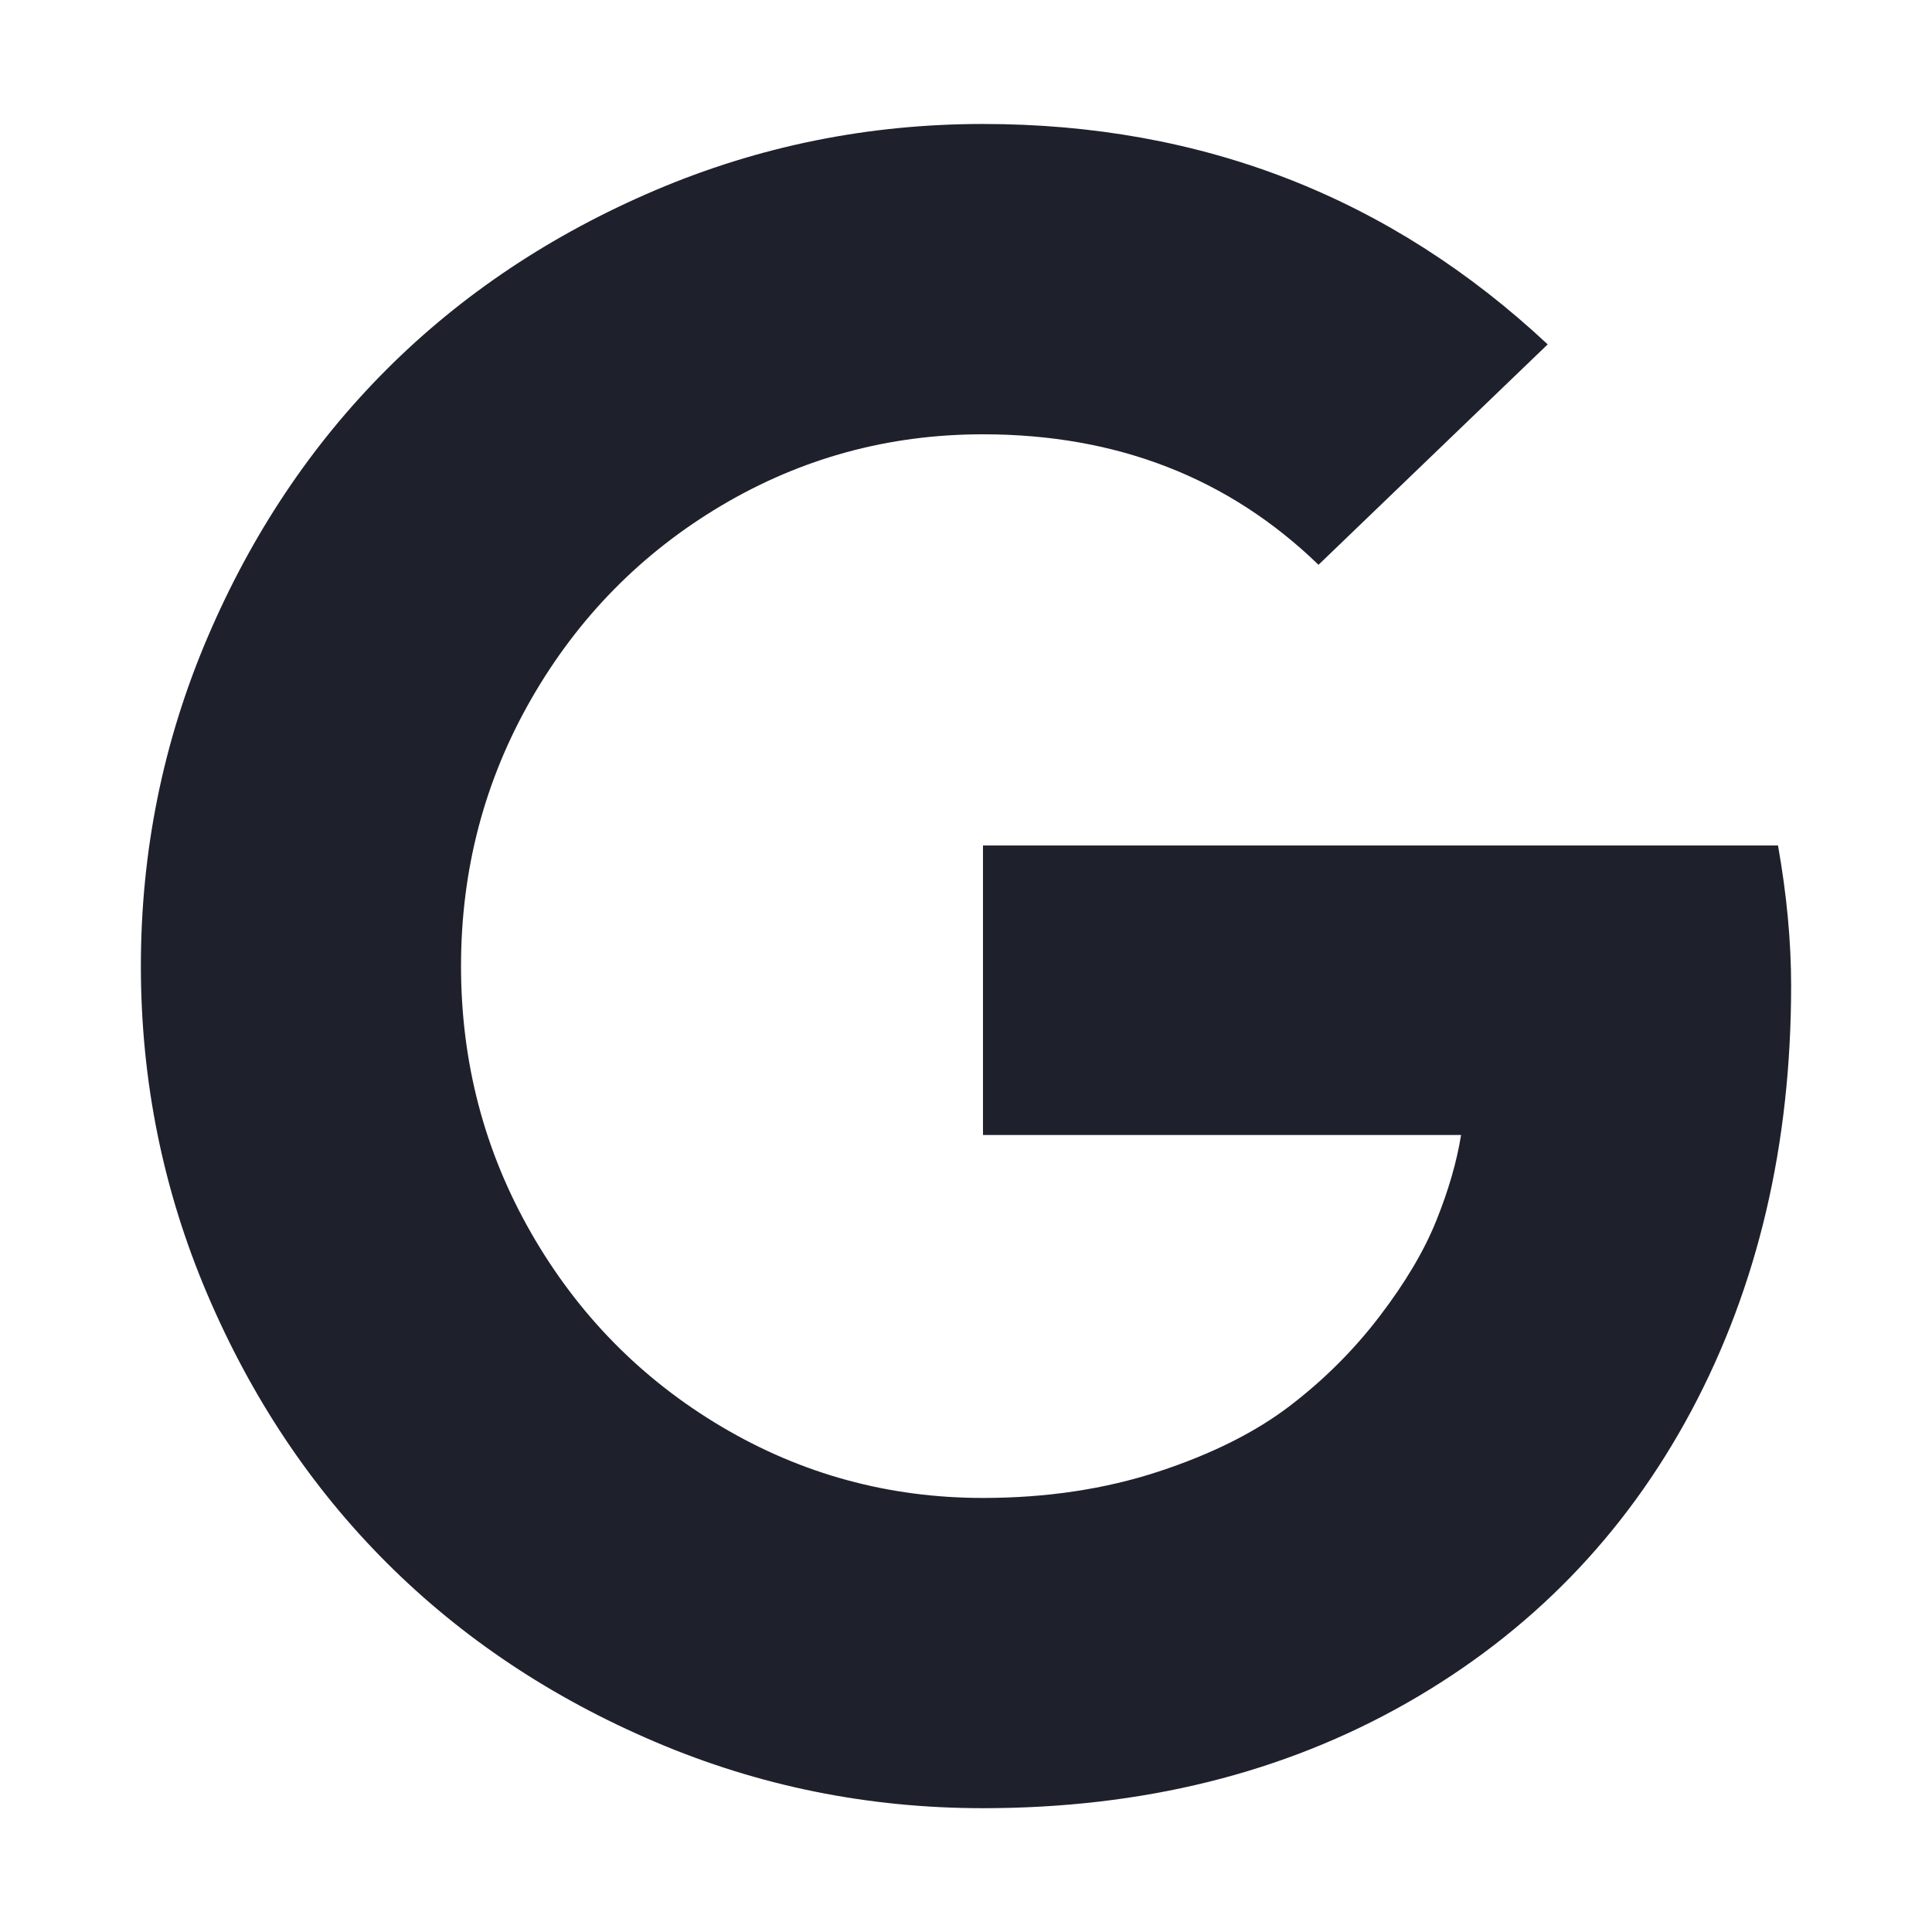
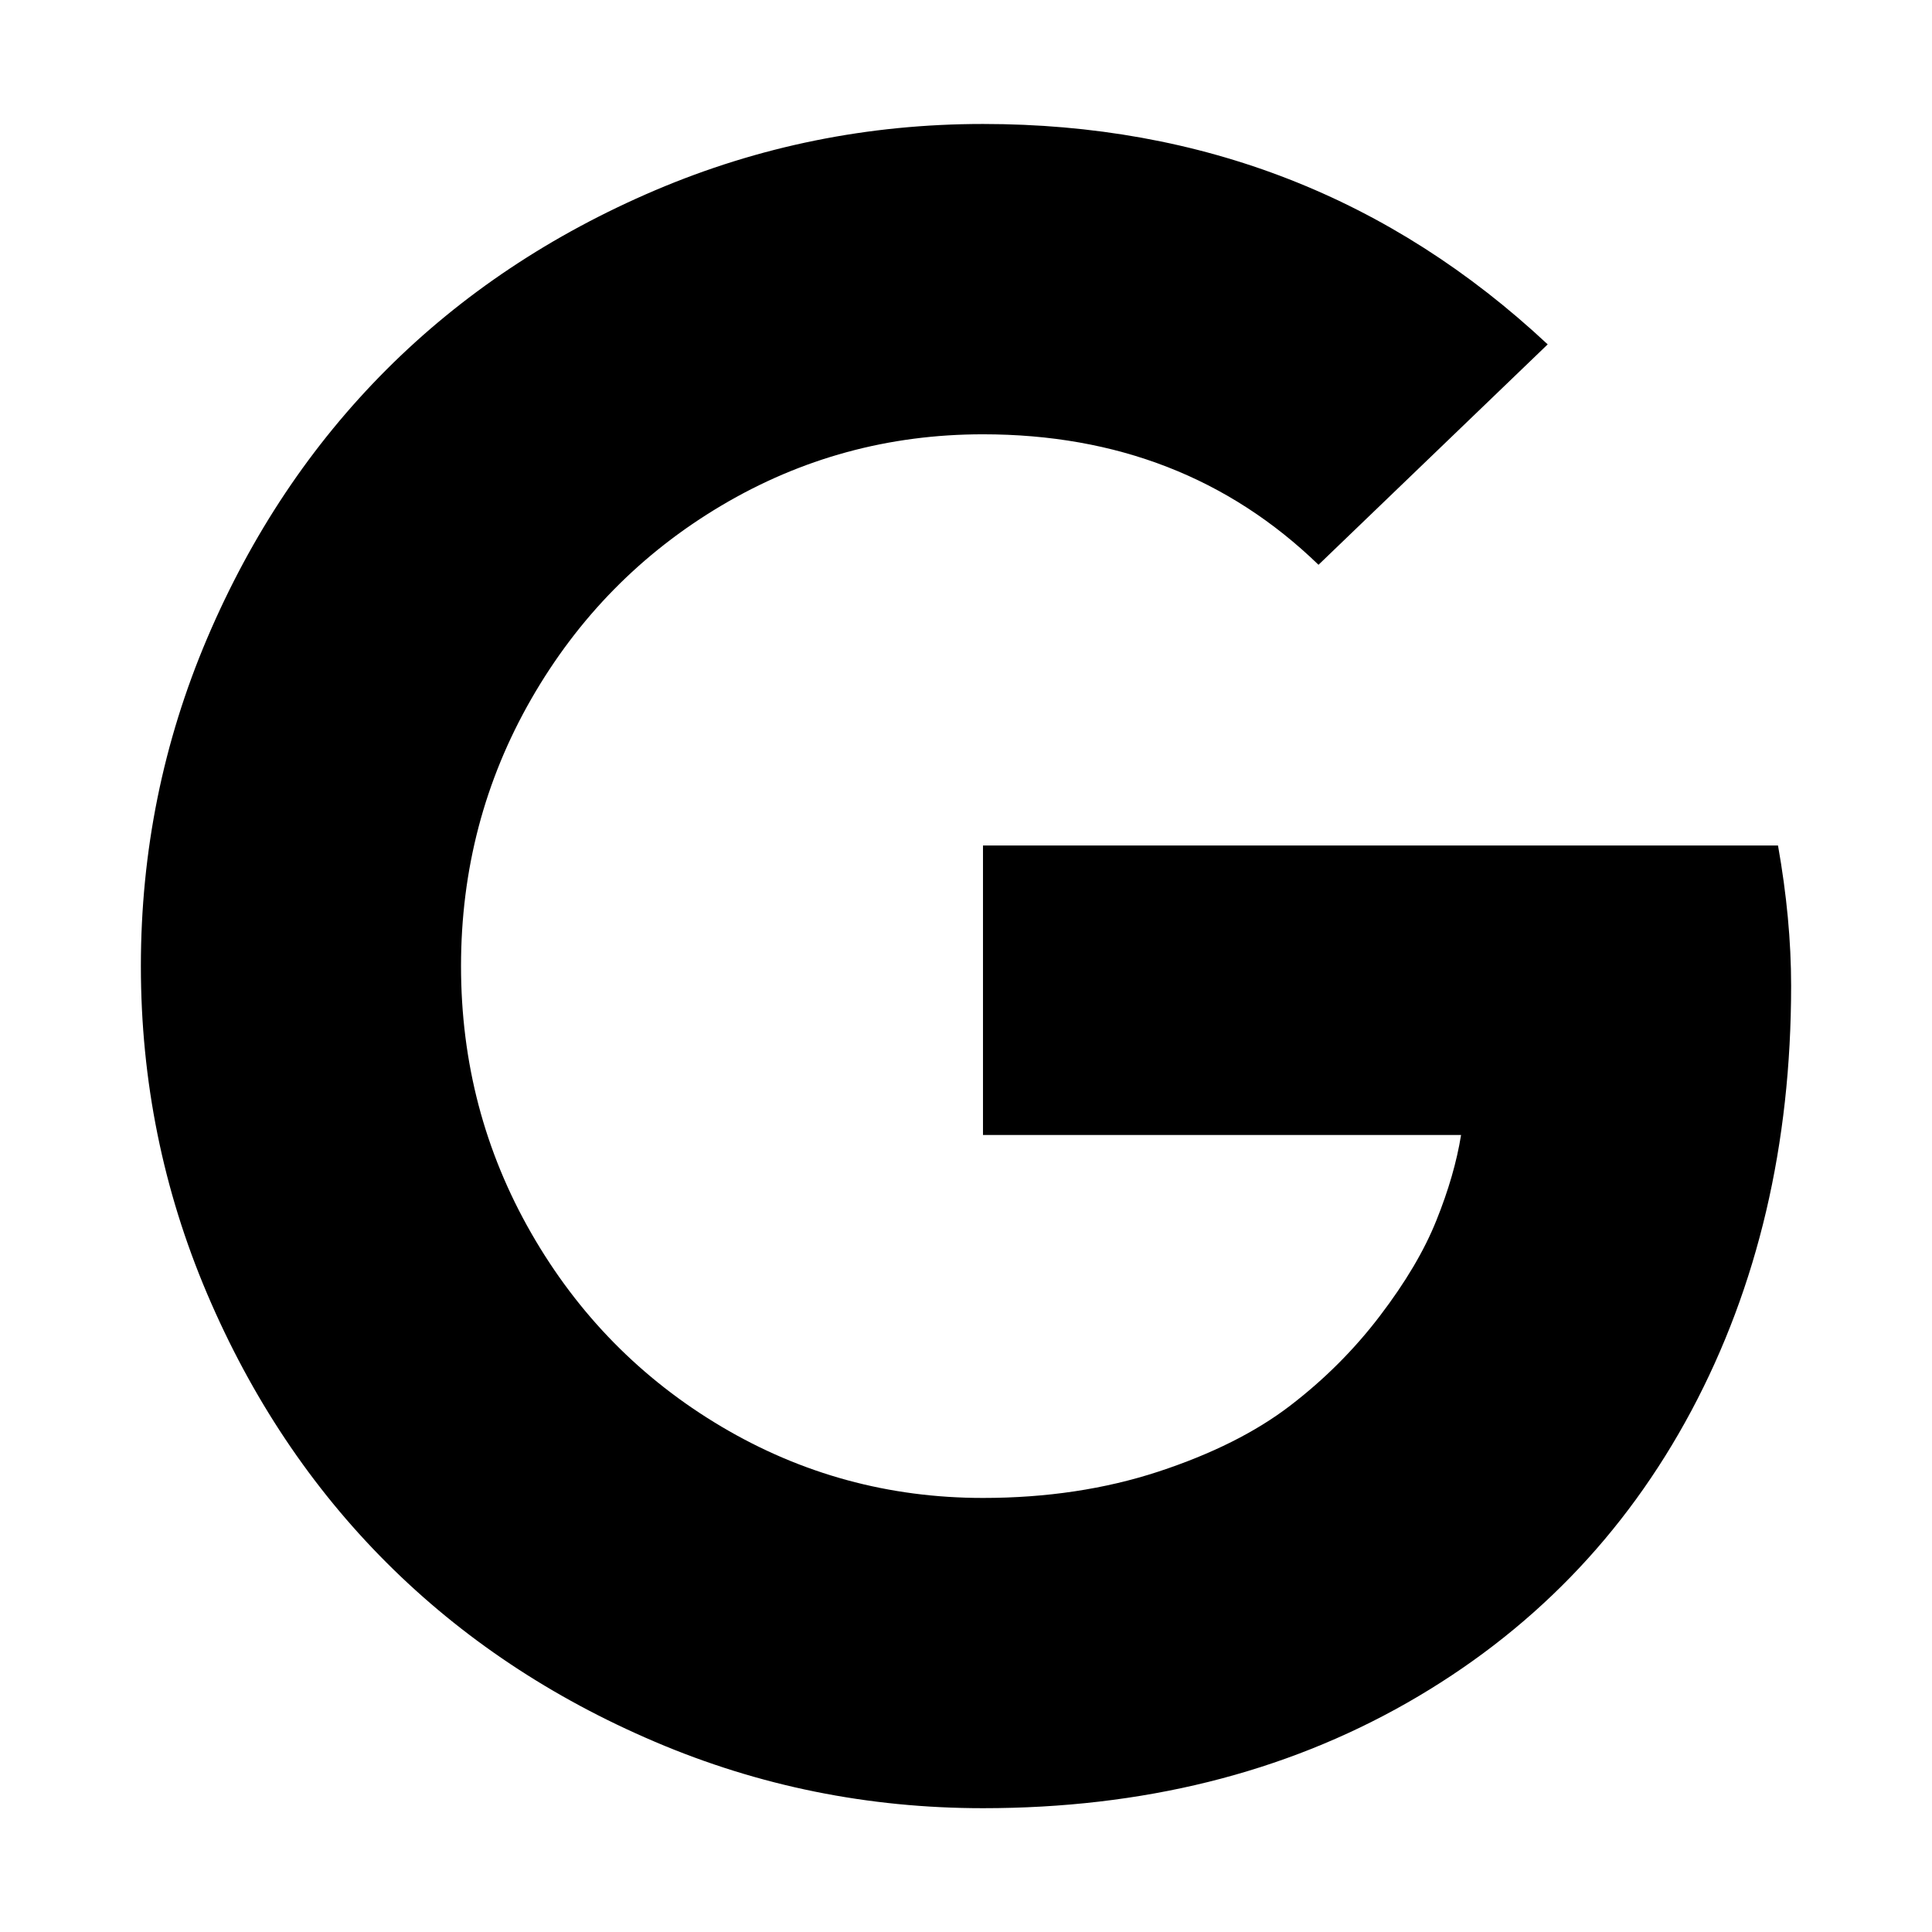
- <svg xmlns="http://www.w3.org/2000/svg" width="24" height="24" viewBox="0 0 24 24" fill="none">
-   <path d="M12.211 10.503H22.087C22.195 11.111 22.25 11.692 22.25 12.246C22.25 14.217 21.837 15.976 21.011 17.525C20.184 19.073 19.006 20.283 17.476 21.155C15.946 22.026 14.191 22.462 12.211 22.462C10.785 22.462 9.428 22.188 8.138 21.638C6.849 21.089 5.736 20.346 4.801 19.411C3.866 18.476 3.123 17.363 2.574 16.074C2.025 14.784 1.75 13.427 1.75 12.001C1.75 10.575 2.025 9.218 2.574 7.928C3.123 6.639 3.866 5.527 4.801 4.591C5.736 3.656 6.849 2.914 8.138 2.364C9.428 1.815 10.785 1.54 12.211 1.54C14.935 1.54 17.274 2.453 19.226 4.278L16.379 7.016C15.262 5.935 13.873 5.395 12.211 5.395C11.04 5.395 9.957 5.69 8.962 6.28C7.968 6.87 7.18 7.672 6.599 8.684C6.018 9.697 5.727 10.803 5.727 12.001C5.727 13.2 6.018 14.305 6.599 15.318C7.18 16.331 7.968 17.132 8.962 17.722C9.957 18.312 11.04 18.608 12.211 18.608C13.001 18.608 13.728 18.498 14.39 18.281C15.053 18.063 15.598 17.79 16.025 17.463C16.452 17.136 16.824 16.764 17.142 16.346C17.46 15.929 17.694 15.534 17.843 15.161C17.993 14.789 18.096 14.435 18.15 14.099H12.211V10.503Z" fill="#1E212C" />
+ <svg xmlns="http://www.w3.org/2000/svg" width="20" height="20" viewBox="0 0 24 24" fill="none">
+   <path d="M12.211 10.503H22.087C22.195 11.111 22.25 11.692 22.25 12.246C22.25 14.217 21.837 15.976 21.011 17.525C20.184 19.073 19.006 20.283 17.476 21.155C15.946 22.026 14.191 22.462 12.211 22.462C10.785 22.462 9.428 22.188 8.138 21.638C6.849 21.089 5.736 20.346 4.801 19.411C3.866 18.476 3.123 17.363 2.574 16.074C2.025 14.784 1.75 13.427 1.75 12.001C1.75 10.575 2.025 9.218 2.574 7.928C3.123 6.639 3.866 5.527 4.801 4.591C5.736 3.656 6.849 2.914 8.138 2.364C9.428 1.815 10.785 1.54 12.211 1.54C14.935 1.54 17.274 2.453 19.226 4.278L16.379 7.016C15.262 5.935 13.873 5.395 12.211 5.395C11.04 5.395 9.957 5.69 8.962 6.28C7.968 6.87 7.18 7.672 6.599 8.684C6.018 9.697 5.727 10.803 5.727 12.001C5.727 13.2 6.018 14.305 6.599 15.318C7.18 16.331 7.968 17.132 8.962 17.722C9.957 18.312 11.04 18.608 12.211 18.608C13.001 18.608 13.728 18.498 14.39 18.281C15.053 18.063 15.598 17.79 16.025 17.463C16.452 17.136 16.824 16.764 17.142 16.346C17.46 15.929 17.694 15.534 17.843 15.161C17.993 14.789 18.096 14.435 18.15 14.099H12.211V10.503Z" fill="#000" />
</svg>
